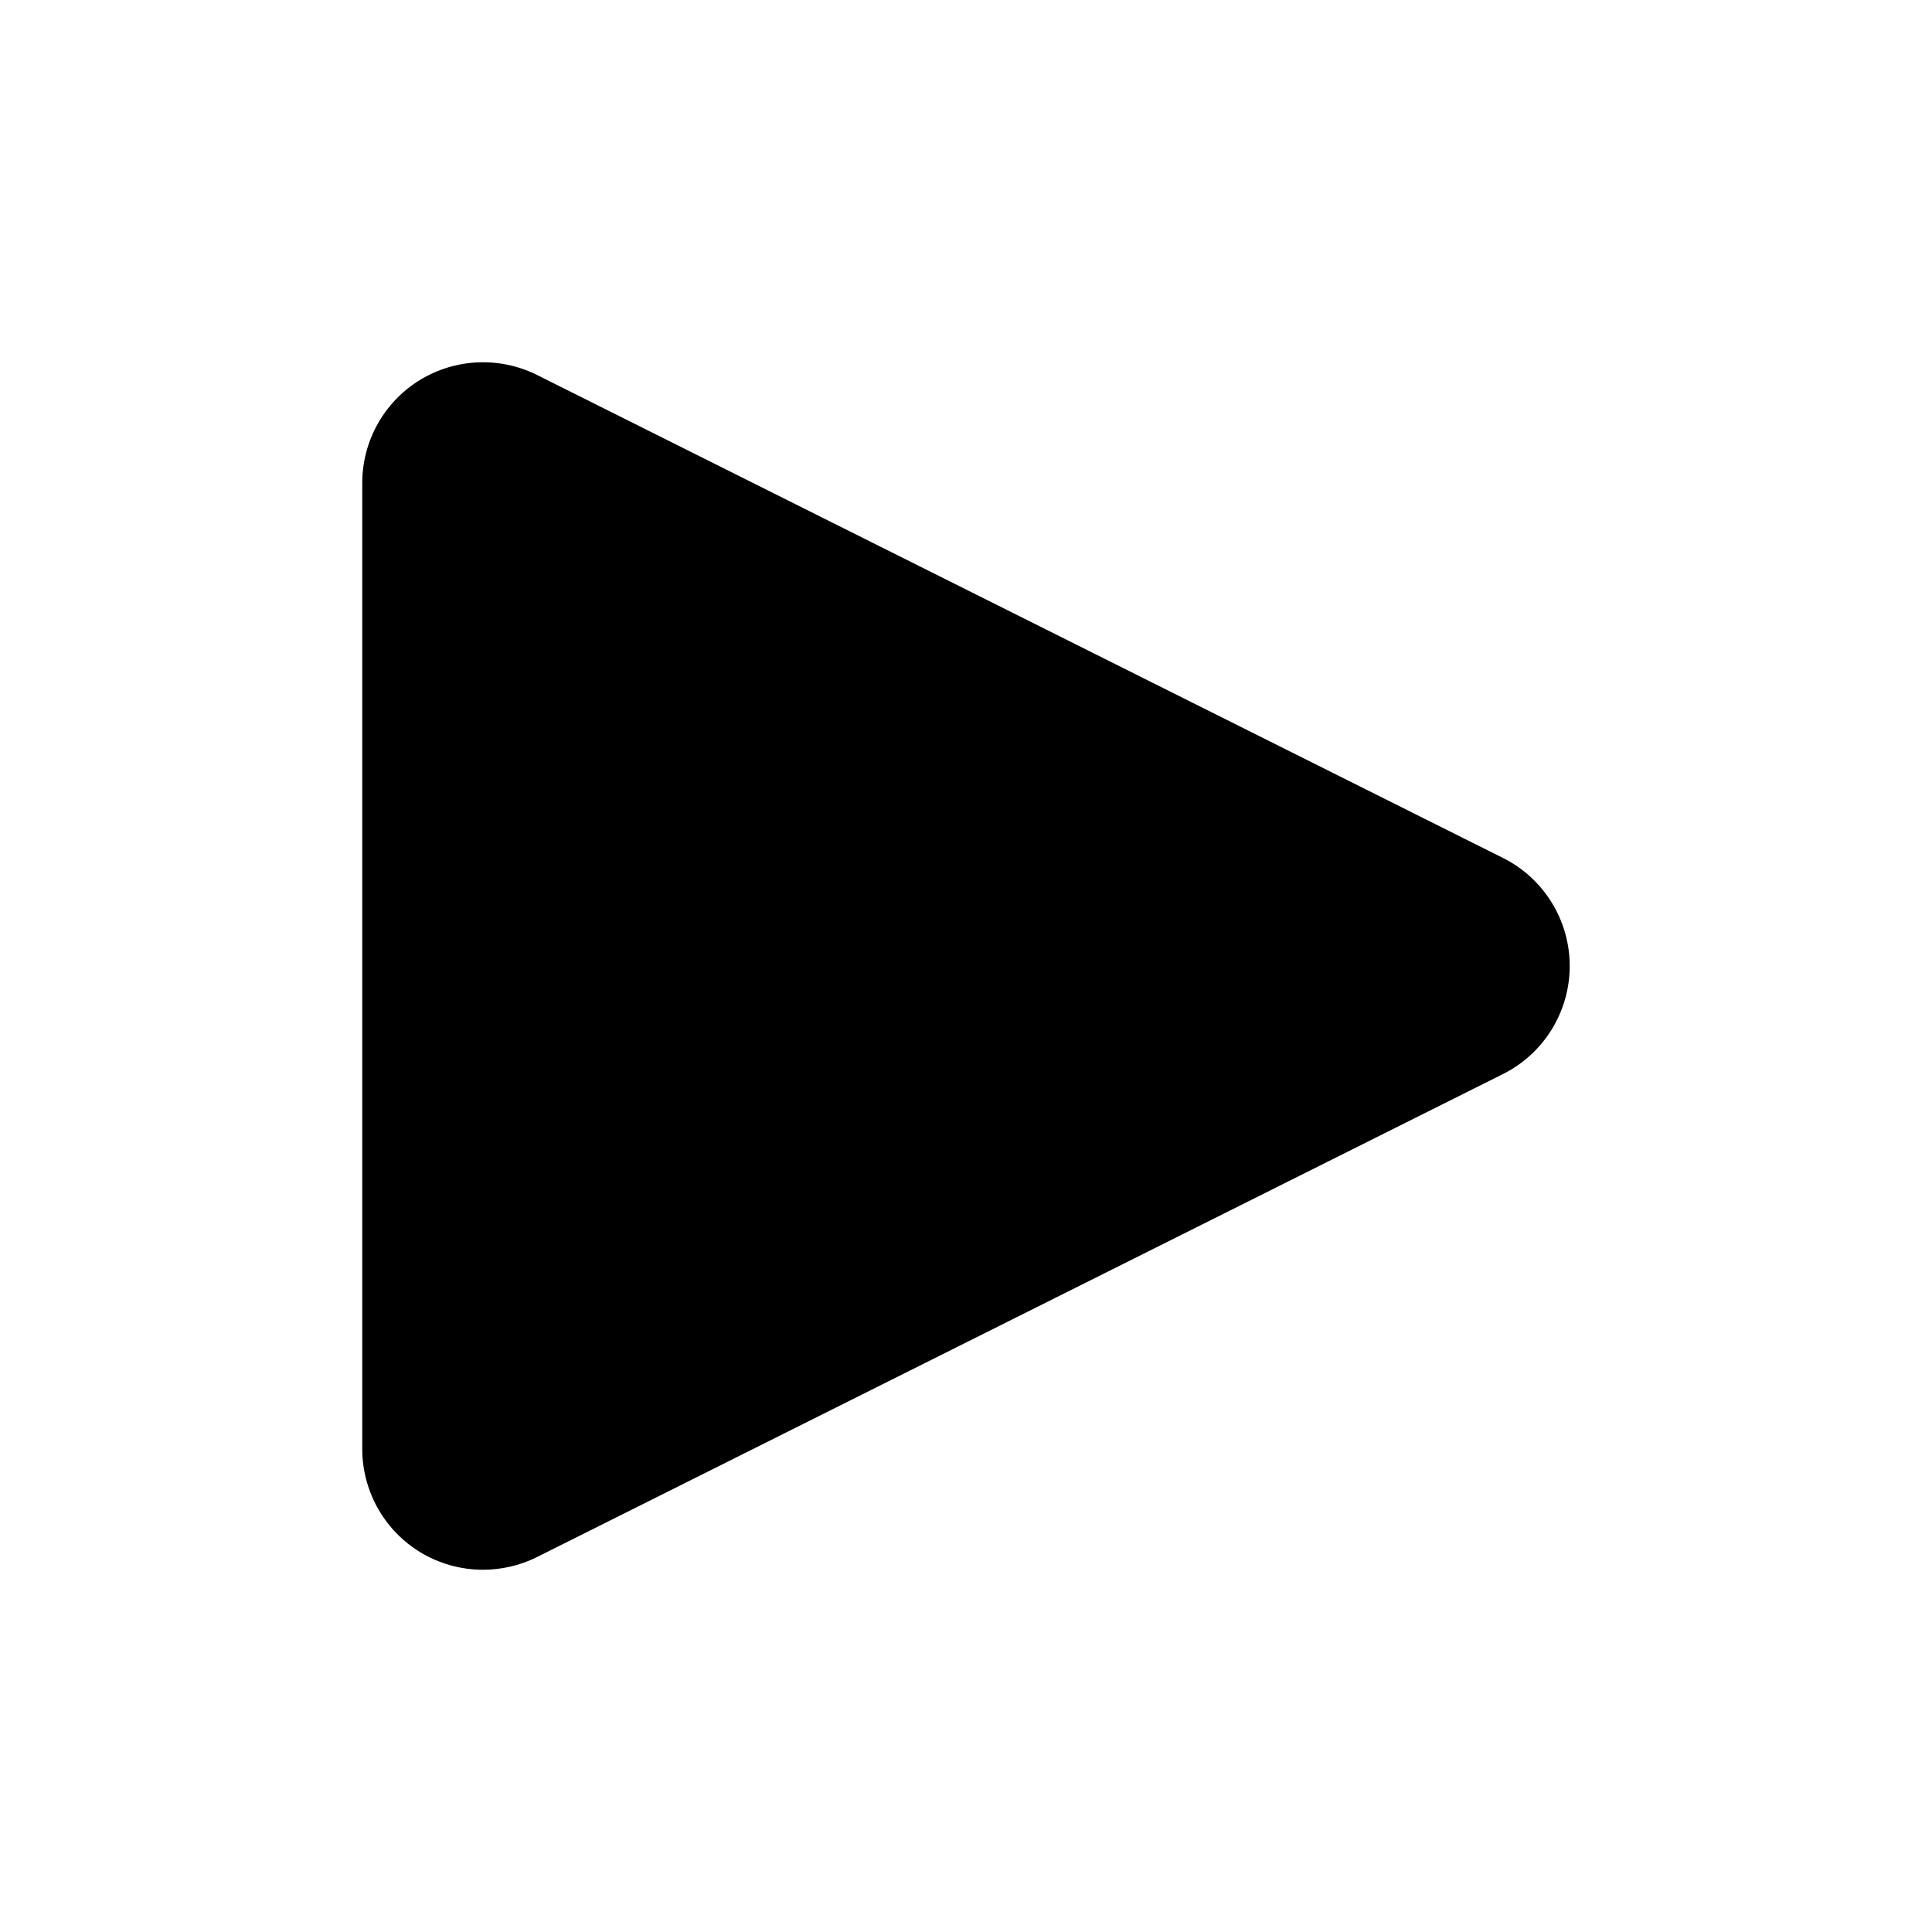
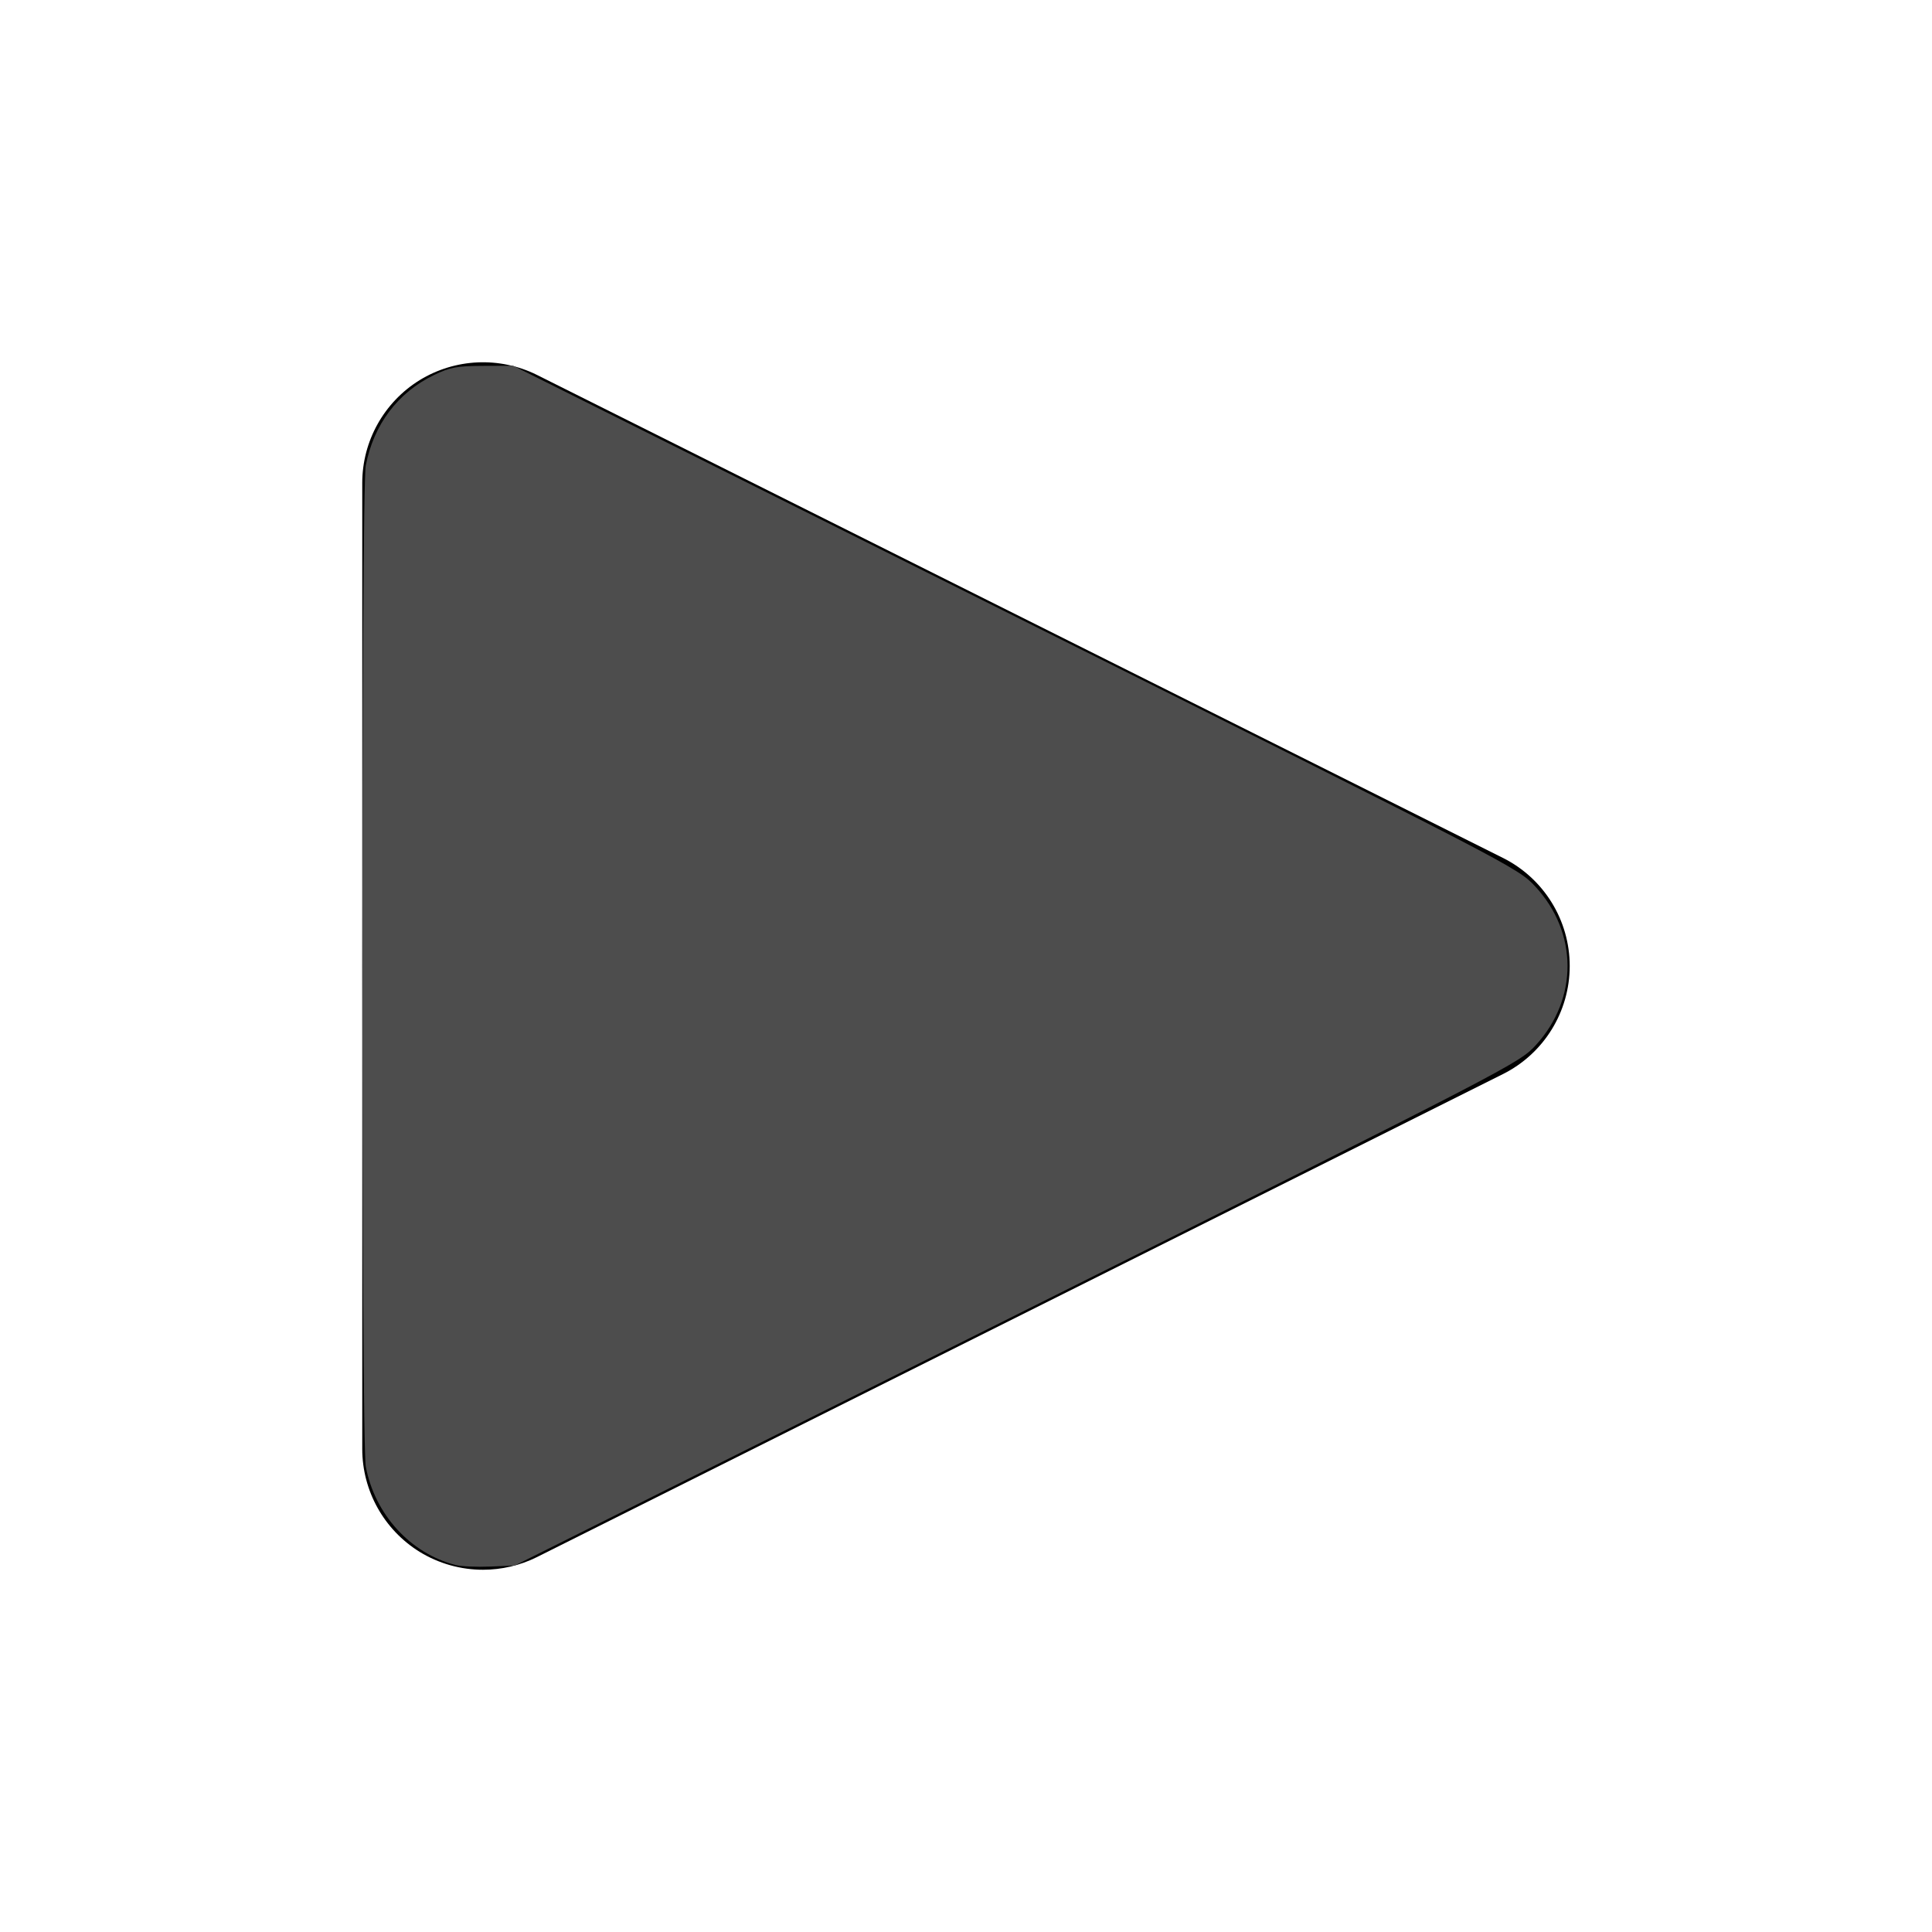
- <svg xmlns="http://www.w3.org/2000/svg" xml:space="preserve" id="play" width="48" height="48" x="0" y="0" fill="#000" version="1.1" viewBox="0 0 48 48">
+ <svg xmlns="http://www.w3.org/2000/svg" id="play" width="48" height="48" version="1.1" viewBox="0 0 48 48" xml:space="preserve">
  <path d="M12 39c-.549 0-1.095-.15-1.578-.447A3.008 3.008 0 0 1 9 36V12c0-1.041.54-2.007 1.422-2.553a3.014 3.014 0 0 1 2.919-.132l24 12a3.003 3.003 0 0 1 0 5.37l-24 12c-.42.21-.885.315-1.341.315z" />
+   <path d="m11.318 38.882c-1.123-.289-2.007-1.259-2.23-2.445-.113-.6-.114-24.272-.001-24.868.193-1.015.795-1.816 1.693-2.25.403-.195.567-.226 1.218-.229l.752-.003 12.478 6.234c12.36 6.175 12.482 6.239 12.912 6.7 1.065 1.144 1.074 2.789.02 3.942-.412.45-.559.527-12.893 6.694l-12.477 6.238-.609.026c-.335.014-.723-.003-.863-.039z" fill="#4d4d4d" stroke-width=".081" />
</svg>
